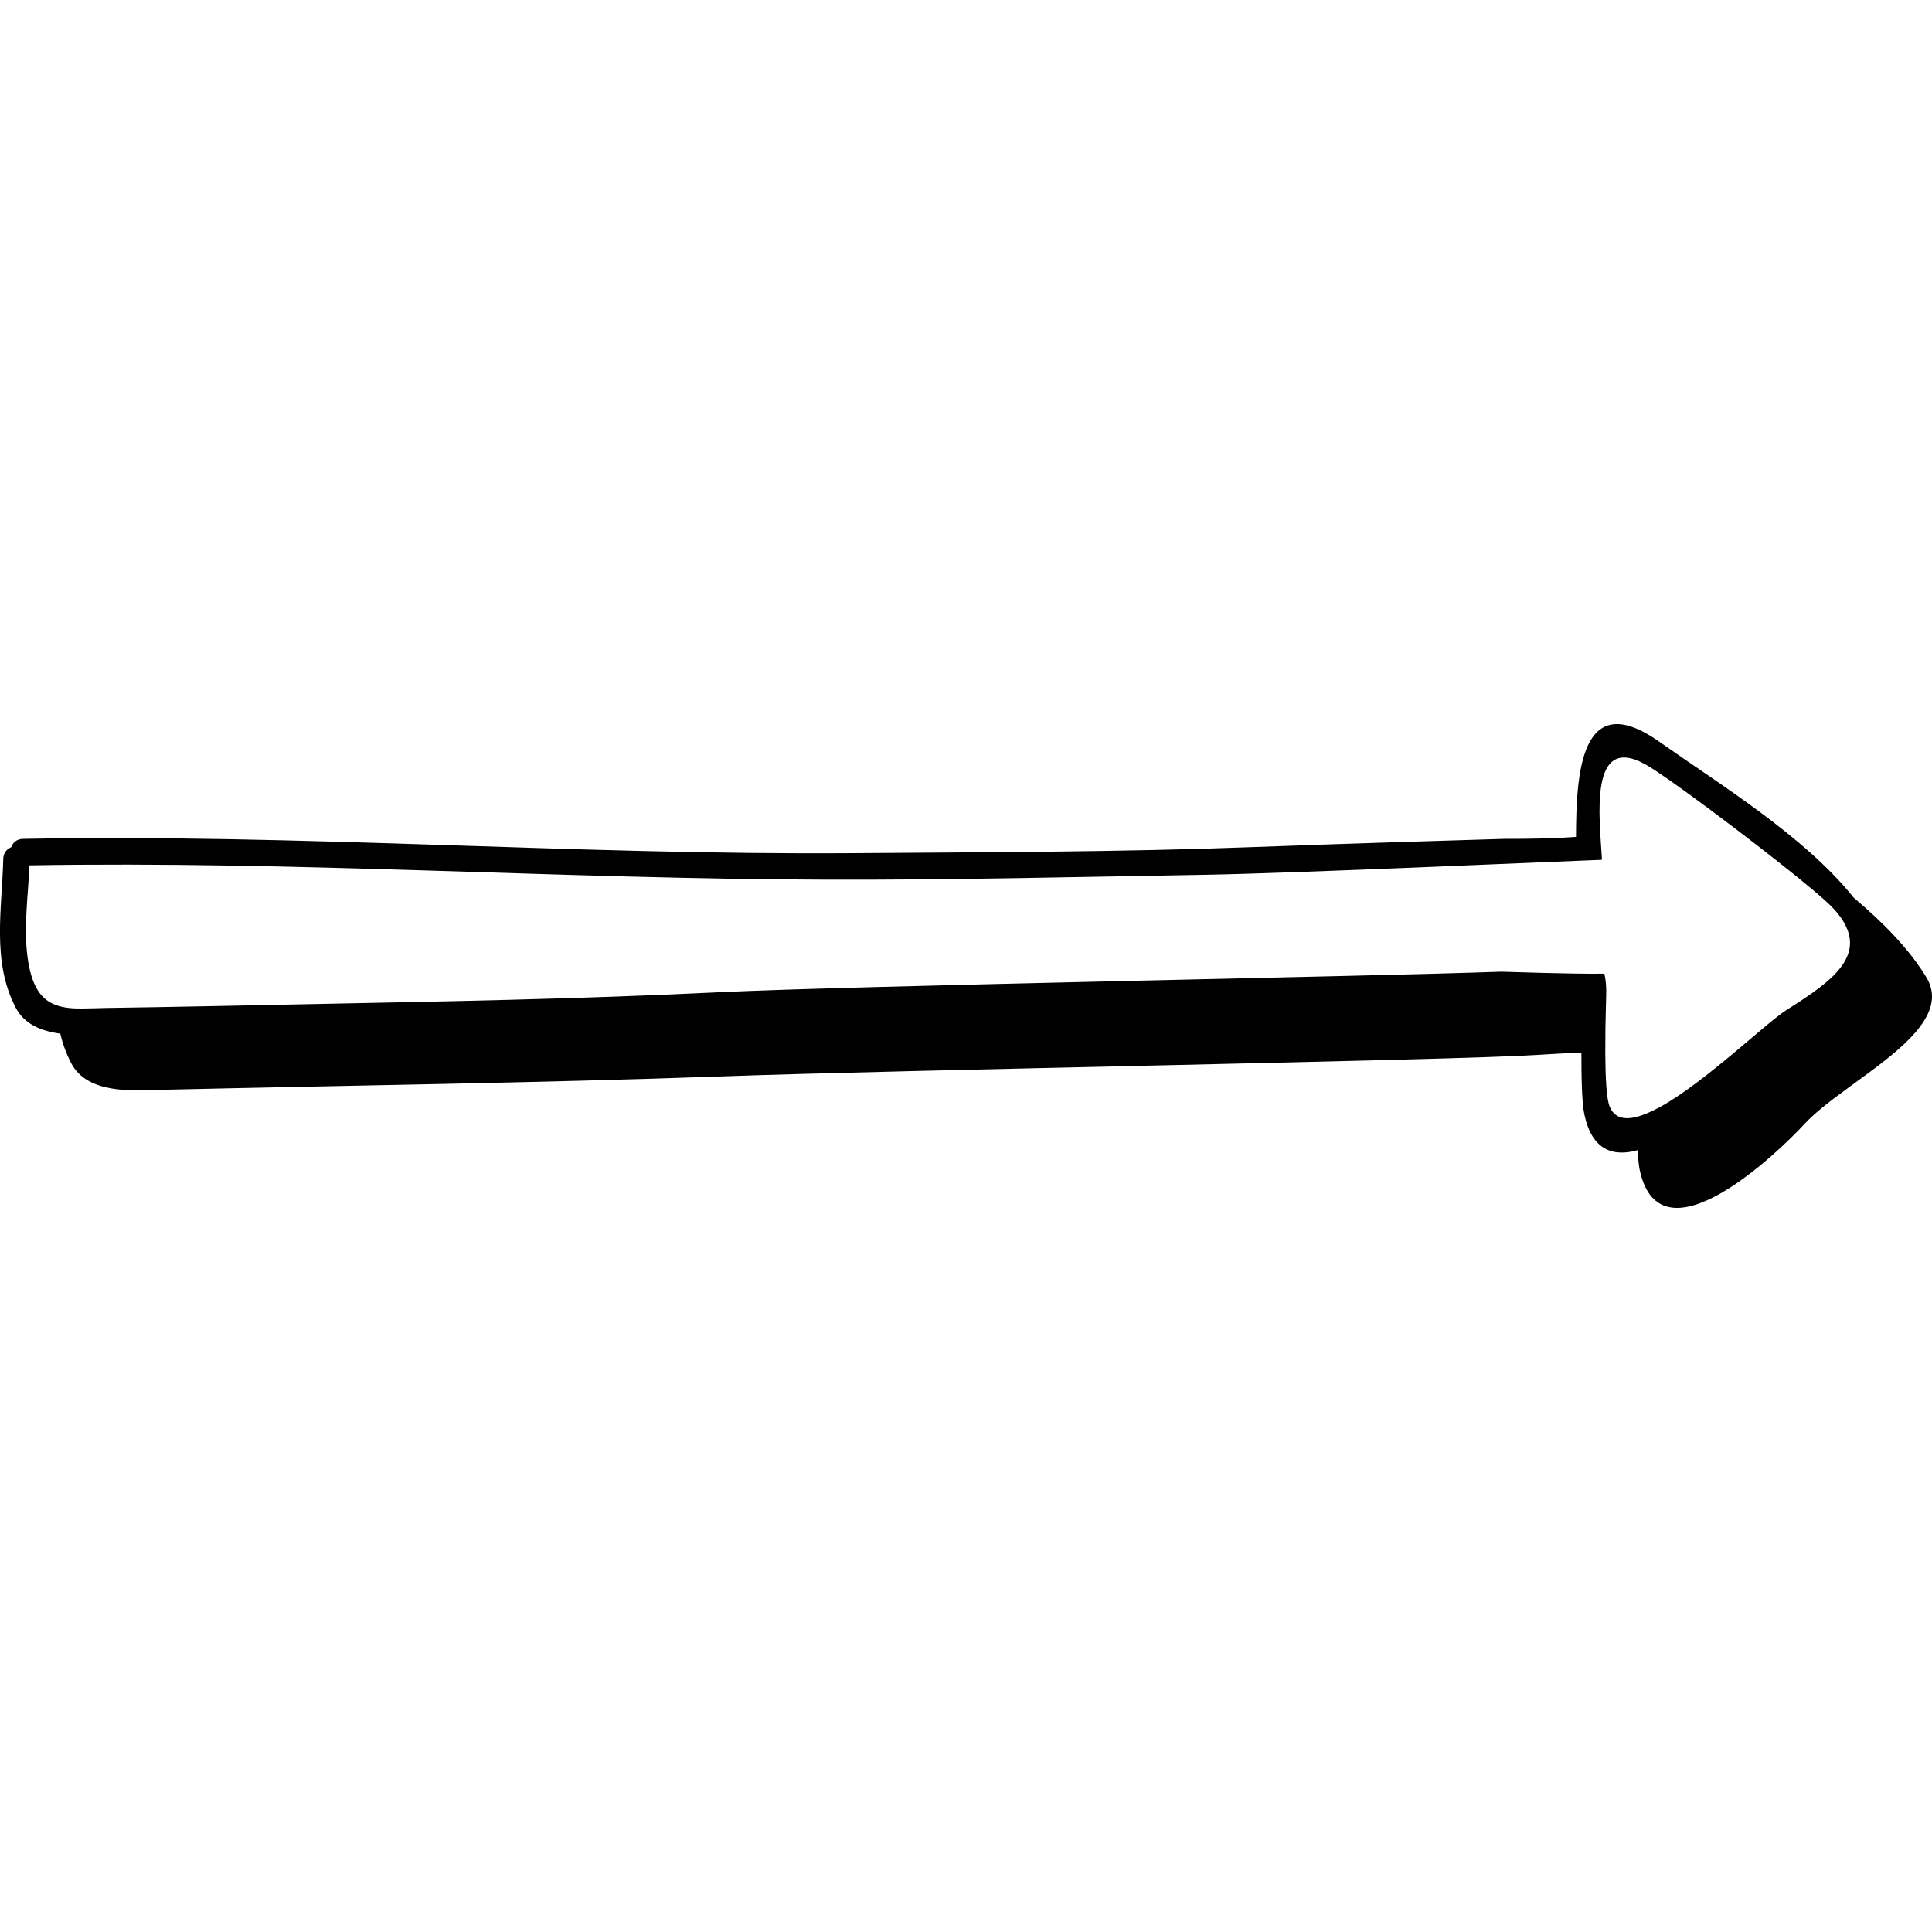
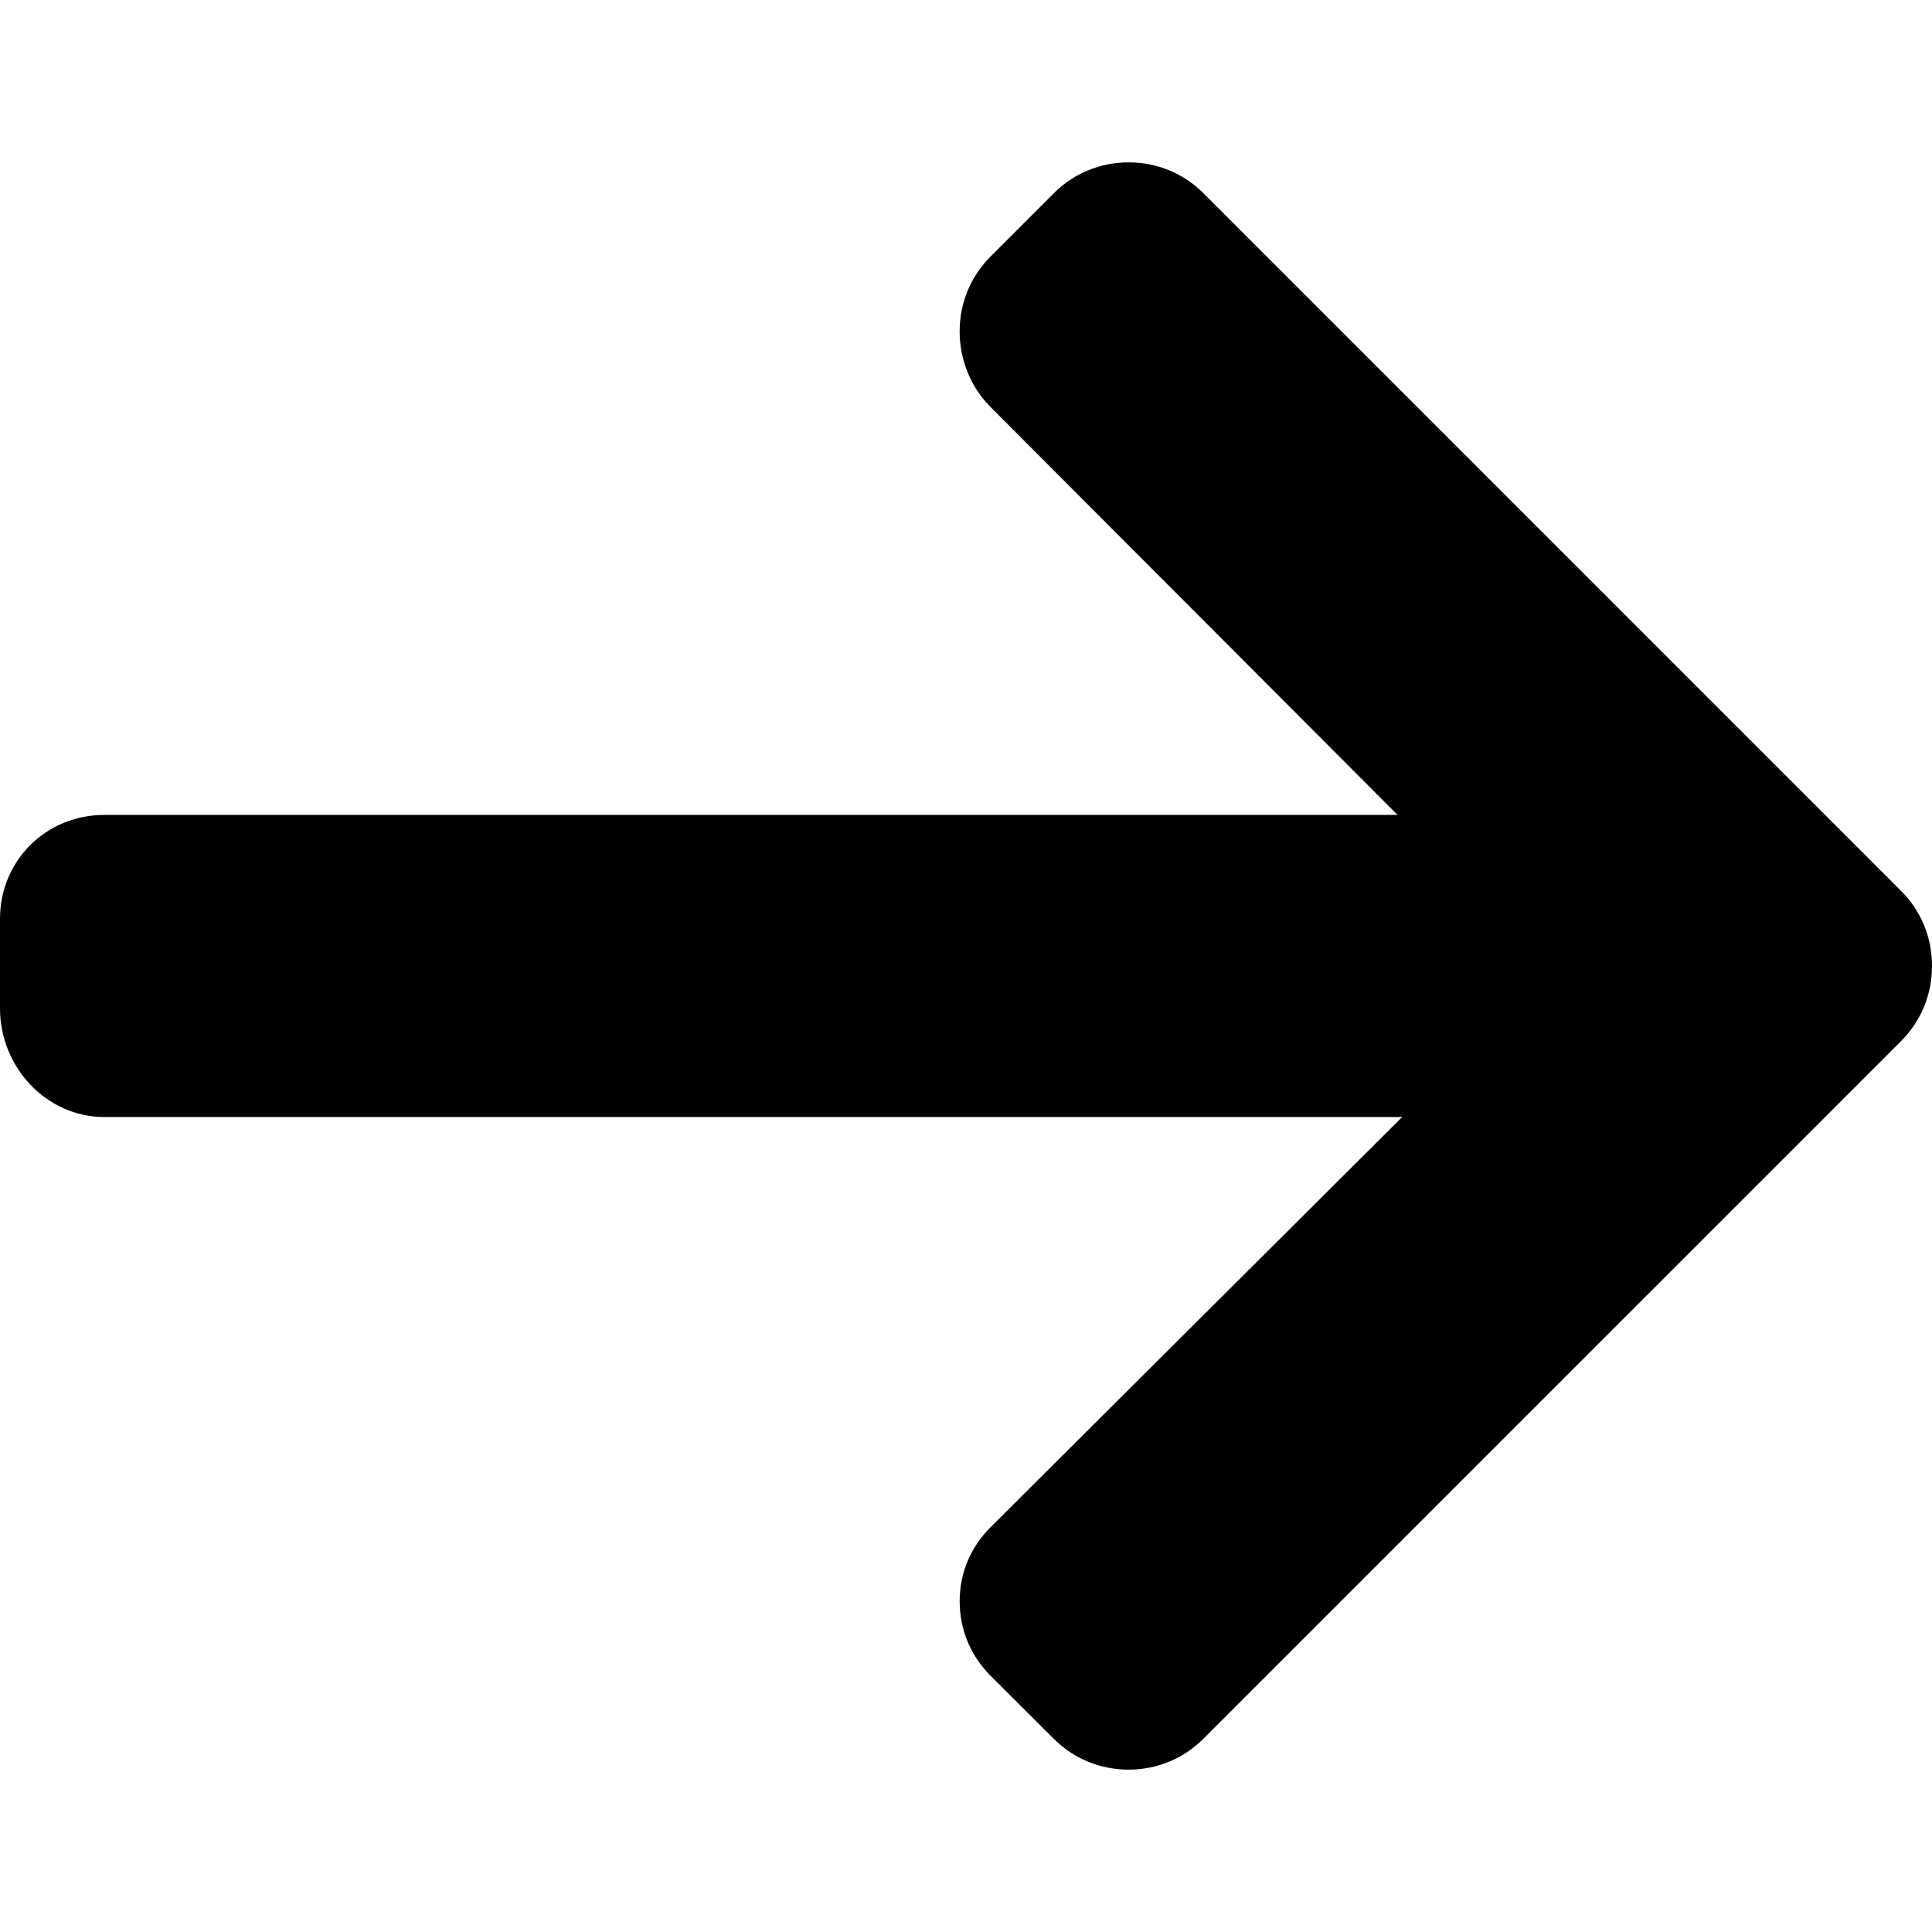
- <svg xmlns="http://www.w3.org/2000/svg" version="1.1" id="Capa_1" x="0px" y="0px" viewBox="0 0 145.911 145.911" style="enable-background:new 0 0 145.911 145.911;" xml:space="preserve">
+ <svg xmlns="http://www.w3.org/2000/svg" version="1.1" id="Layer_1" x="0px" y="0px" viewBox="0 0 492.004 492.004" style="enable-background:new 0 0 492.004 492.004;" xml:space="preserve">
  <g>
-     <path d="M145.477,73.795c-1.301-2.14-3.262-4.13-5.471-5.99c-3.701-4.64-10.131-8.57-14.68-11.78c-6-4.24-6.281,2.54-6.301,7.18   c-1.82,0.13-3.641,0.15-5.459,0.15c-0.262,0-12.941,0.39-18.932,0.62c-10.068,0.38-20.199,0.38-30.279,0.46   c-20.879,0.15-41.74-1.47-62.619-1.08c-0.48,0.01-0.771,0.29-0.891,0.63c-0.33,0.14-0.59,0.43-0.6,0.89   c-0.09,3.77-0.881,7.77,0.949,11.24c0.66,1.26,1.961,1.76,3.359,1.95c0.182,0.77,0.451,1.51,0.83,2.24c1.24,2.35,4.67,2.06,6.83,2   c14.08-0.33,28.16-0.51,42.23-1.01c14.18-0.51,55.371-1.21,61.74-1.63c1.029-0.07,2.18-0.13,3.25-0.16   c0,1.82,0.029,3.74,0.221,4.65c0.57,2.71,2.16,3.23,4.029,2.71c0.029,0.61,0.08,1.12,0.15,1.48c1.561,7.36,10.629-1.48,12.41-3.421   C139.286,81.605,147.936,77.835,145.477,73.795z M123.616,84.345c-0.959,0.25-1.689,0.07-2.039-0.75c-0.26-0.59-0.33-2.33-0.34-4.1   c0-0.62,0.01-1.25,0.01-1.83c0.02-1.12,0.049-2.07,0.059-2.5c0.021-0.68-0.039-1.21-0.139-1.63c-2.391,0.04-7.57-0.15-7.801-0.15   c-9.449,0.35-48.959,1.06-59.25,1.56c-10.389,0.51-20.799,0.69-31.199,0.9c-4.971,0.1-9.939,0.21-14.92,0.28   c-0.621,0.01-1.221,0.04-1.77,0.04c-0.74,0.01-1.41-0.04-2-0.26c-1.08-0.39-1.852-1.35-2.15-3.64c-0.301-2.25,0.049-4.64,0.15-6.91   c20.078-0.35,40.129,1.03,60.209,1.08c9.529,0.03,19.08-0.21,28.609-0.37c6.91-0.12,27.06-1.03,29.941-1.13   c-0.16-3.03-1.07-9.7,3.359-7.16c0.369,0.21,0.959,0.6,1.689,1.11c3.4,2.38,9.941,7.4,11.91,9.22c0.76,0.69,1.25,1.34,1.51,1.94   c1.17,2.61-1.74,4.45-4.57,6.26c-1.5,0.95-6.049,5.37-9.459,7.27C124.766,83.935,124.157,84.205,123.616,84.345z" />
+     <g>
+       <path d="M484.14,226.886L306.46,49.202c-5.072-5.072-11.832-7.856-19.04-7.856c-7.216,0-13.972,2.788-19.044,7.856l-16.132,16.136    c-5.068,5.064-7.86,11.828-7.86,19.04c0,7.208,2.792,14.2,7.86,19.264L355.9,207.526H26.58C11.732,207.526,0,219.15,0,234.002    v22.812c0,14.852,11.732,27.648,26.58,27.648h330.496L252.248,388.926c-5.068,5.072-7.86,11.652-7.86,18.864    c0,7.204,2.792,13.88,7.86,18.948l16.132,16.084c5.072,5.072,11.828,7.836,19.044,7.836c7.208,0,13.968-2.8,19.04-7.872    l177.68-177.68c5.084-5.088,7.88-11.88,7.86-19.1C492.02,238.762,489.228,231.966,484.14,226.886z" />
+     </g>
  </g>
  <g>
</g>
  <g>
</g>
  <g>
</g>
  <g>
</g>
  <g>
</g>
  <g>
</g>
  <g>
</g>
  <g>
</g>
  <g>
</g>
  <g>
</g>
  <g>
</g>
  <g>
</g>
  <g>
</g>
  <g>
</g>
  <g>
</g>
</svg>
